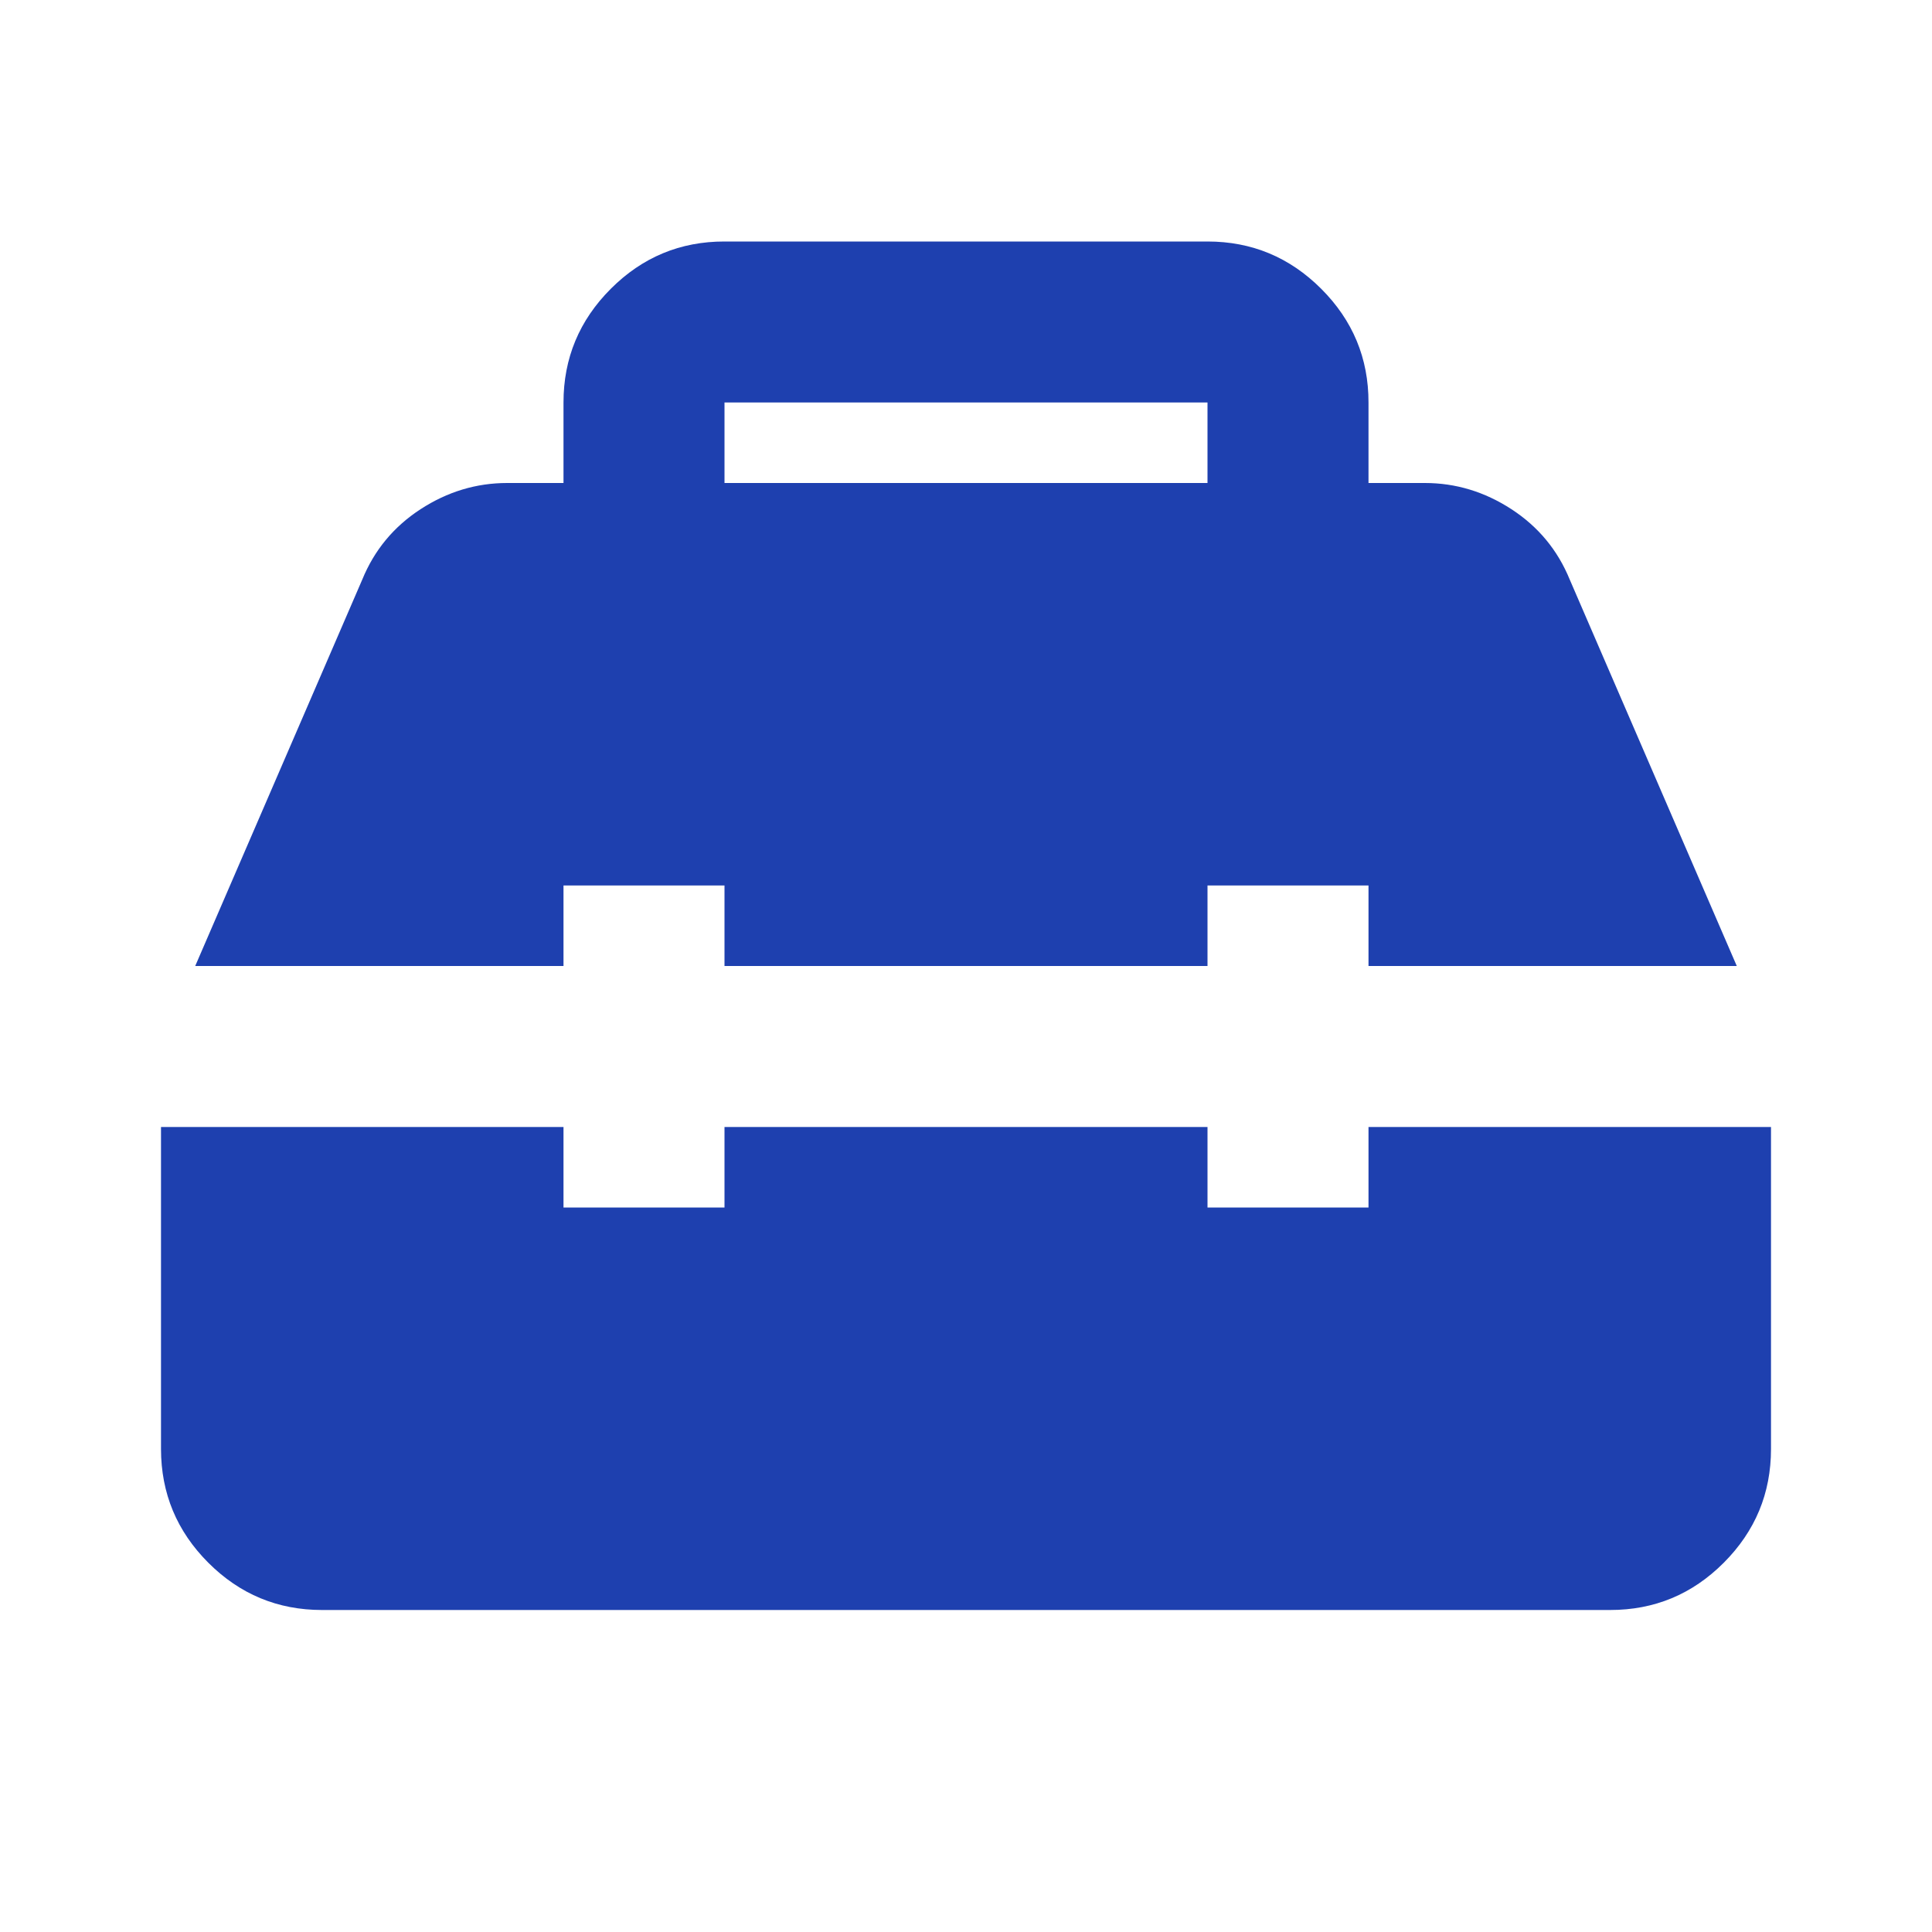
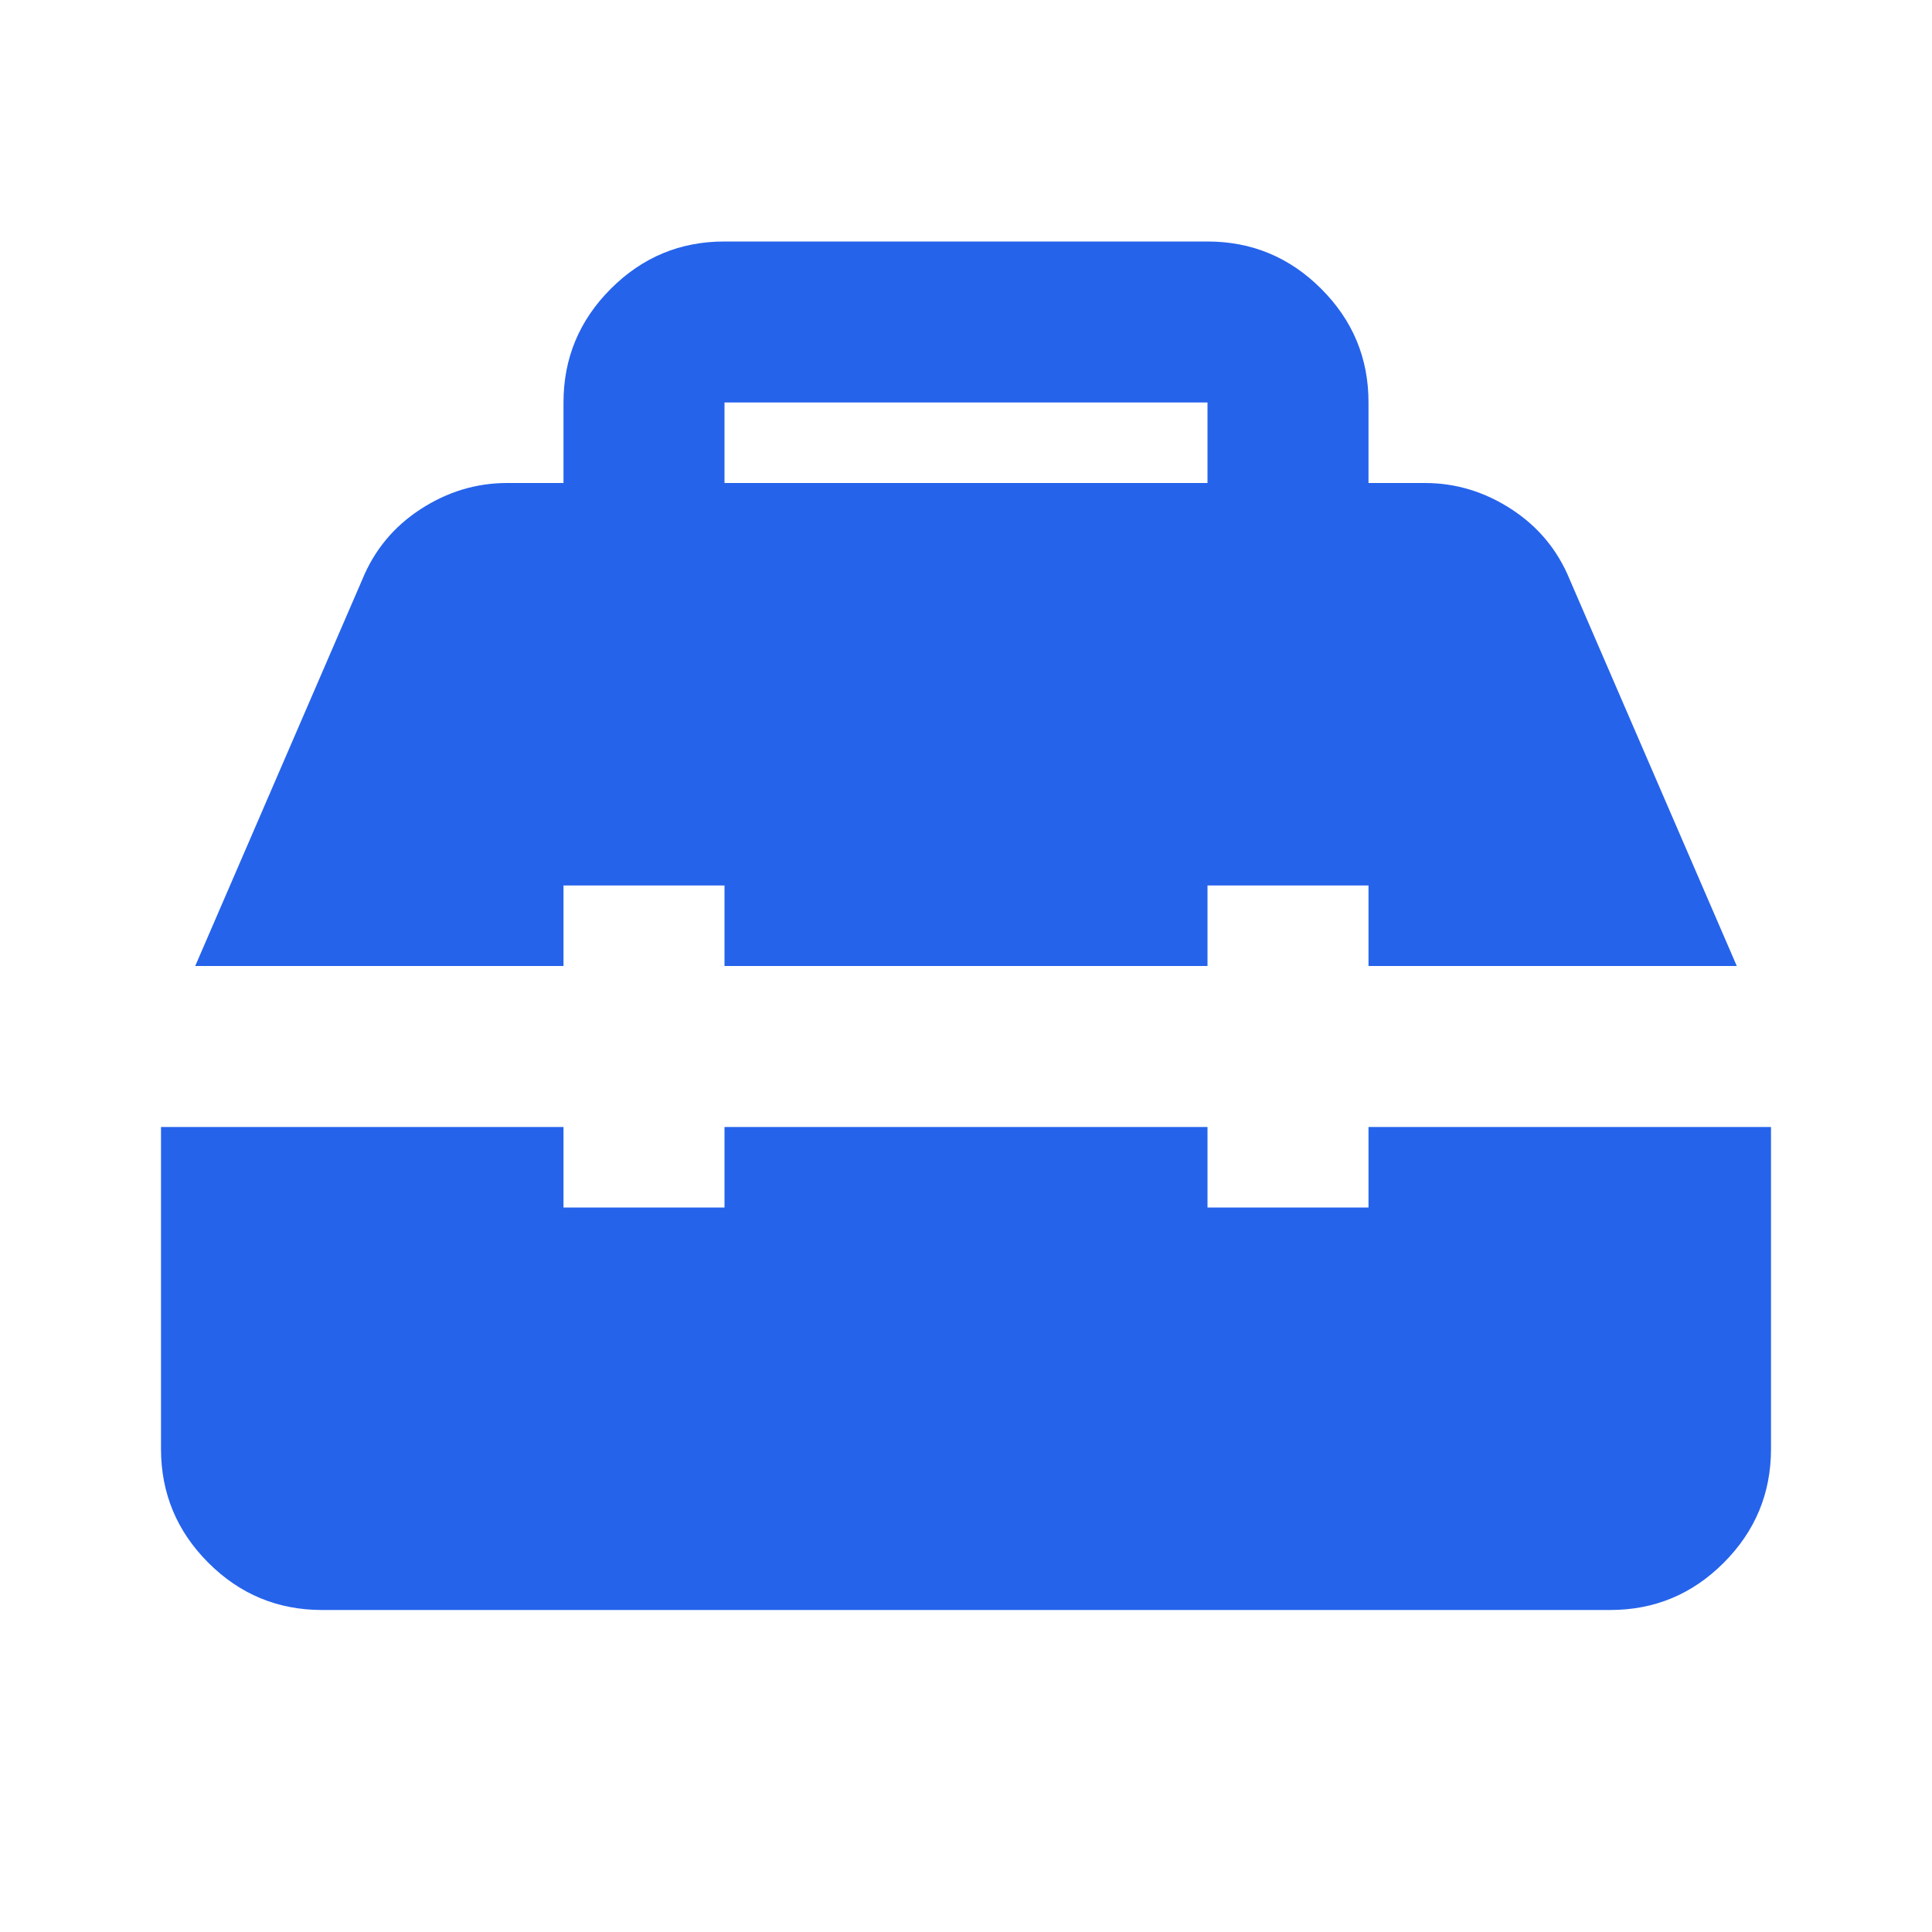
<svg xmlns="http://www.w3.org/2000/svg" width="128" height="128" viewBox="0 0 24 24">
-   <path fill="#1e40af" d="M4 20q-.825 0-1.412-.587T2 18v-4h5v1h2v-1h6v1h2v-1h5v4q0 .825-.587 1.413T20 20zm-1.575-8L4.5 7.2q.225-.55.725-.875T6.3 6H7V5q0-.825.588-1.413T9 3h6q.825 0 1.413.588T17 5v1h.7q.575 0 1.075.325t.725.875l2.075 4.8H17v-1h-2v1H9v-1H7v1zM9 6h6V5H9z" />
+   <path fill="#2563eb" d="M4 20q-.825 0-1.412-.587T2 18v-4h5v1h2v-1h6v1h2v-1h5v4q0 .825-.587 1.413T20 20zm-1.575-8L4.5 7.2q.225-.55.725-.875T6.3 6H7V5q0-.825.588-1.413T9 3h6q.825 0 1.413.588T17 5v1h.7q.575 0 1.075.325t.725.875l2.075 4.8H17v-1h-2v1H9v-1H7v1zM9 6h6V5H9z" />
</svg>
